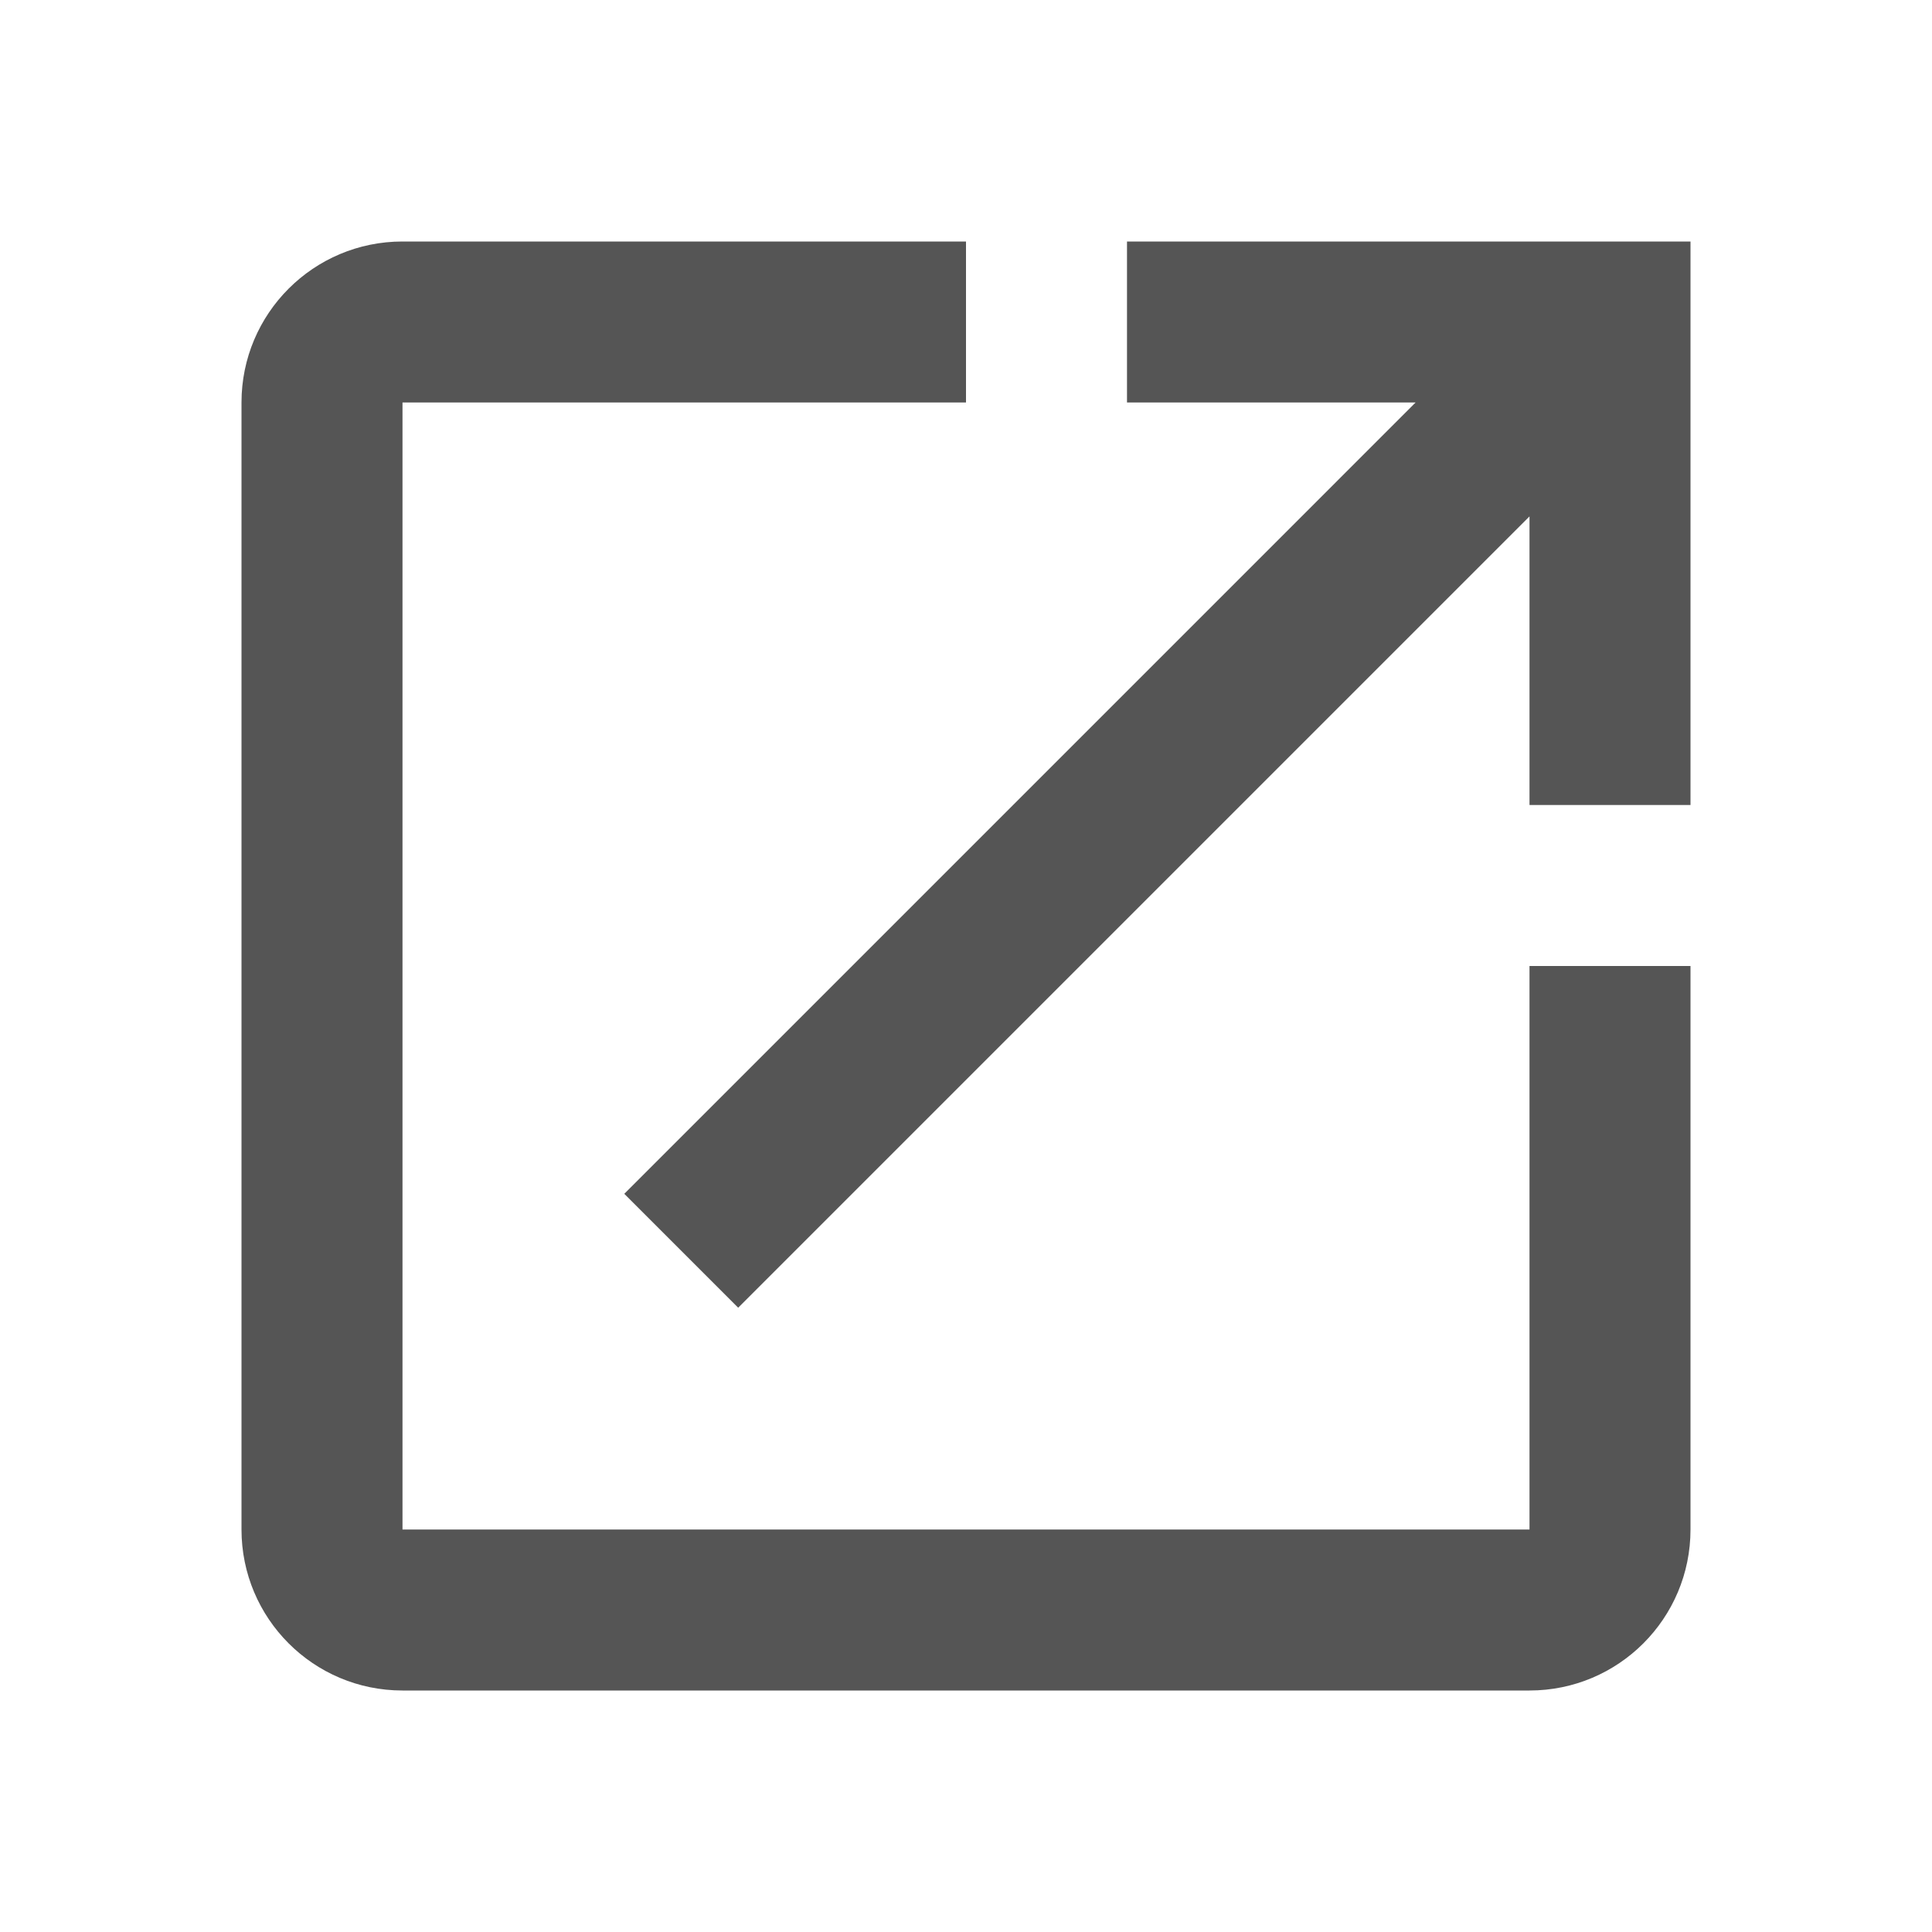
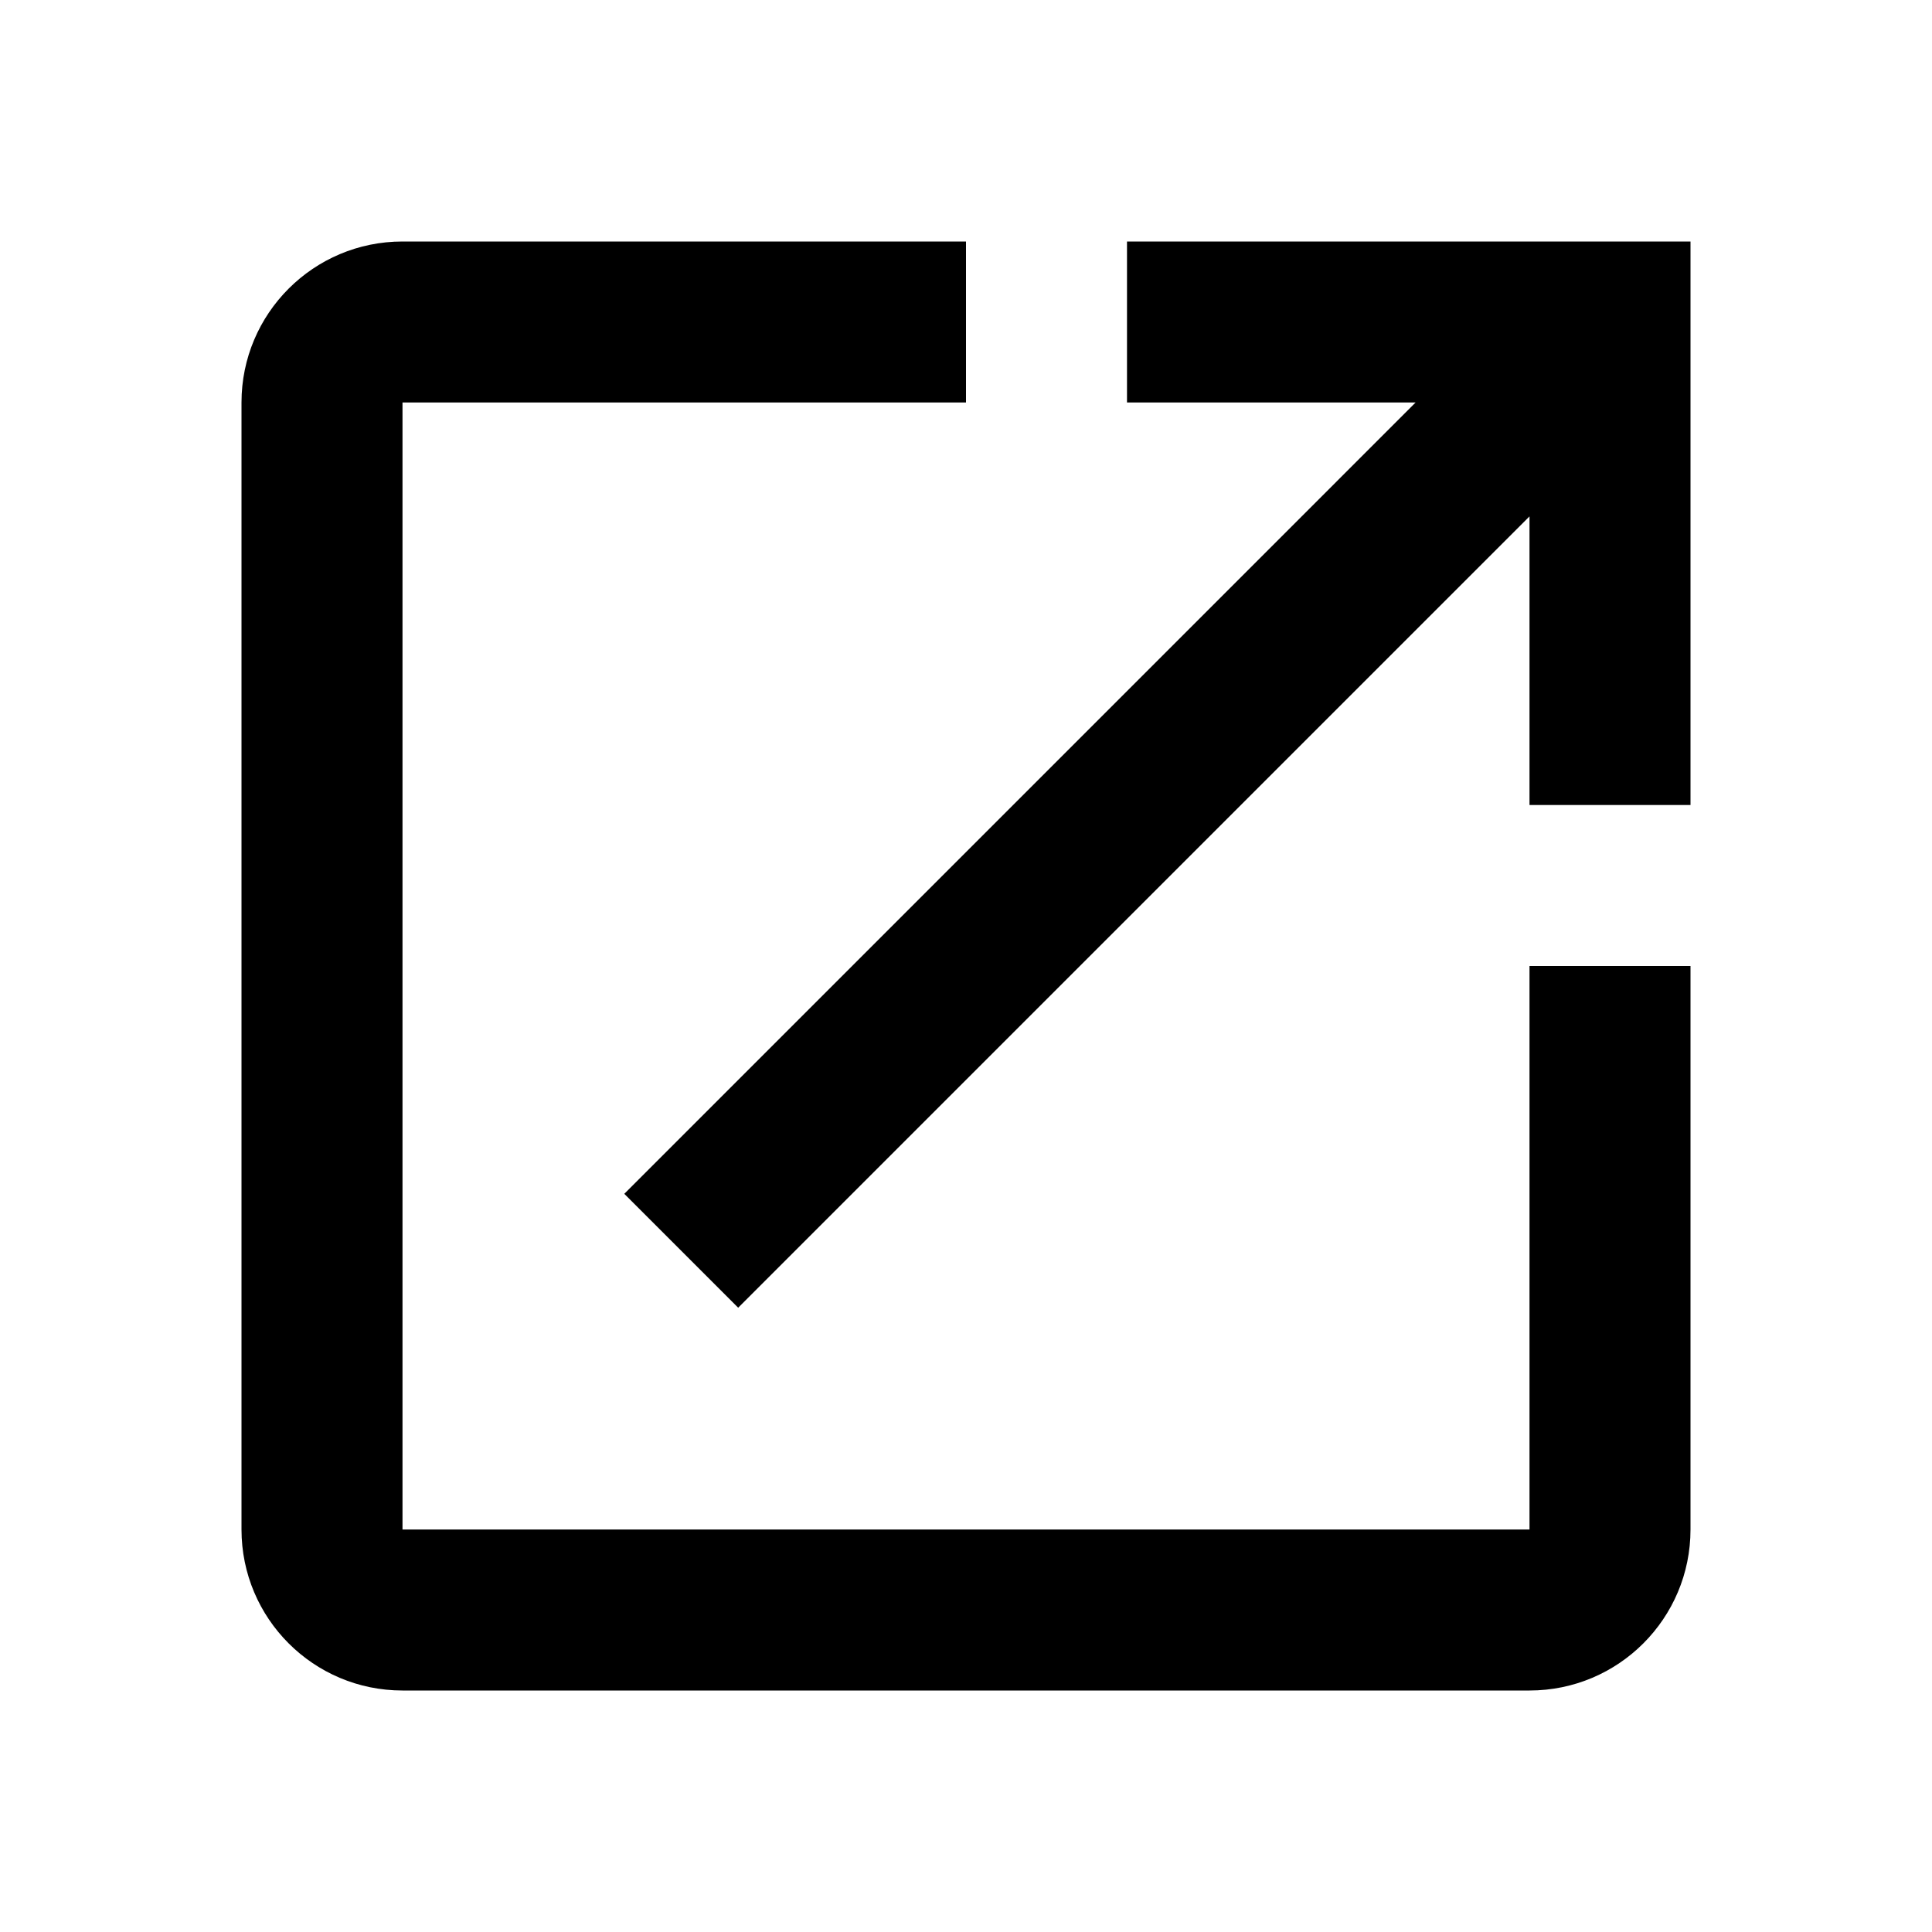
<svg xmlns="http://www.w3.org/2000/svg" height="48" viewBox="0 0 48 48" width="48">
-   <g fill="#555555">
+   <g fill="currentColor">
    <path d="M0 0h48v48h-48z" fill="none" />
    <path d="M38 38h-28v-28h14v-4h-14c-2.21 0-4 1.79-4 4v28c0 2.21 1.79 4 4 4h28c2.21 0 4-1.79 4-4v-14h-4v14zm-10-32v4h7.17l-19.66 19.66 2.83 2.83 19.66-19.66v7.17h4v-14h-14z" />
  </g>
</svg>
